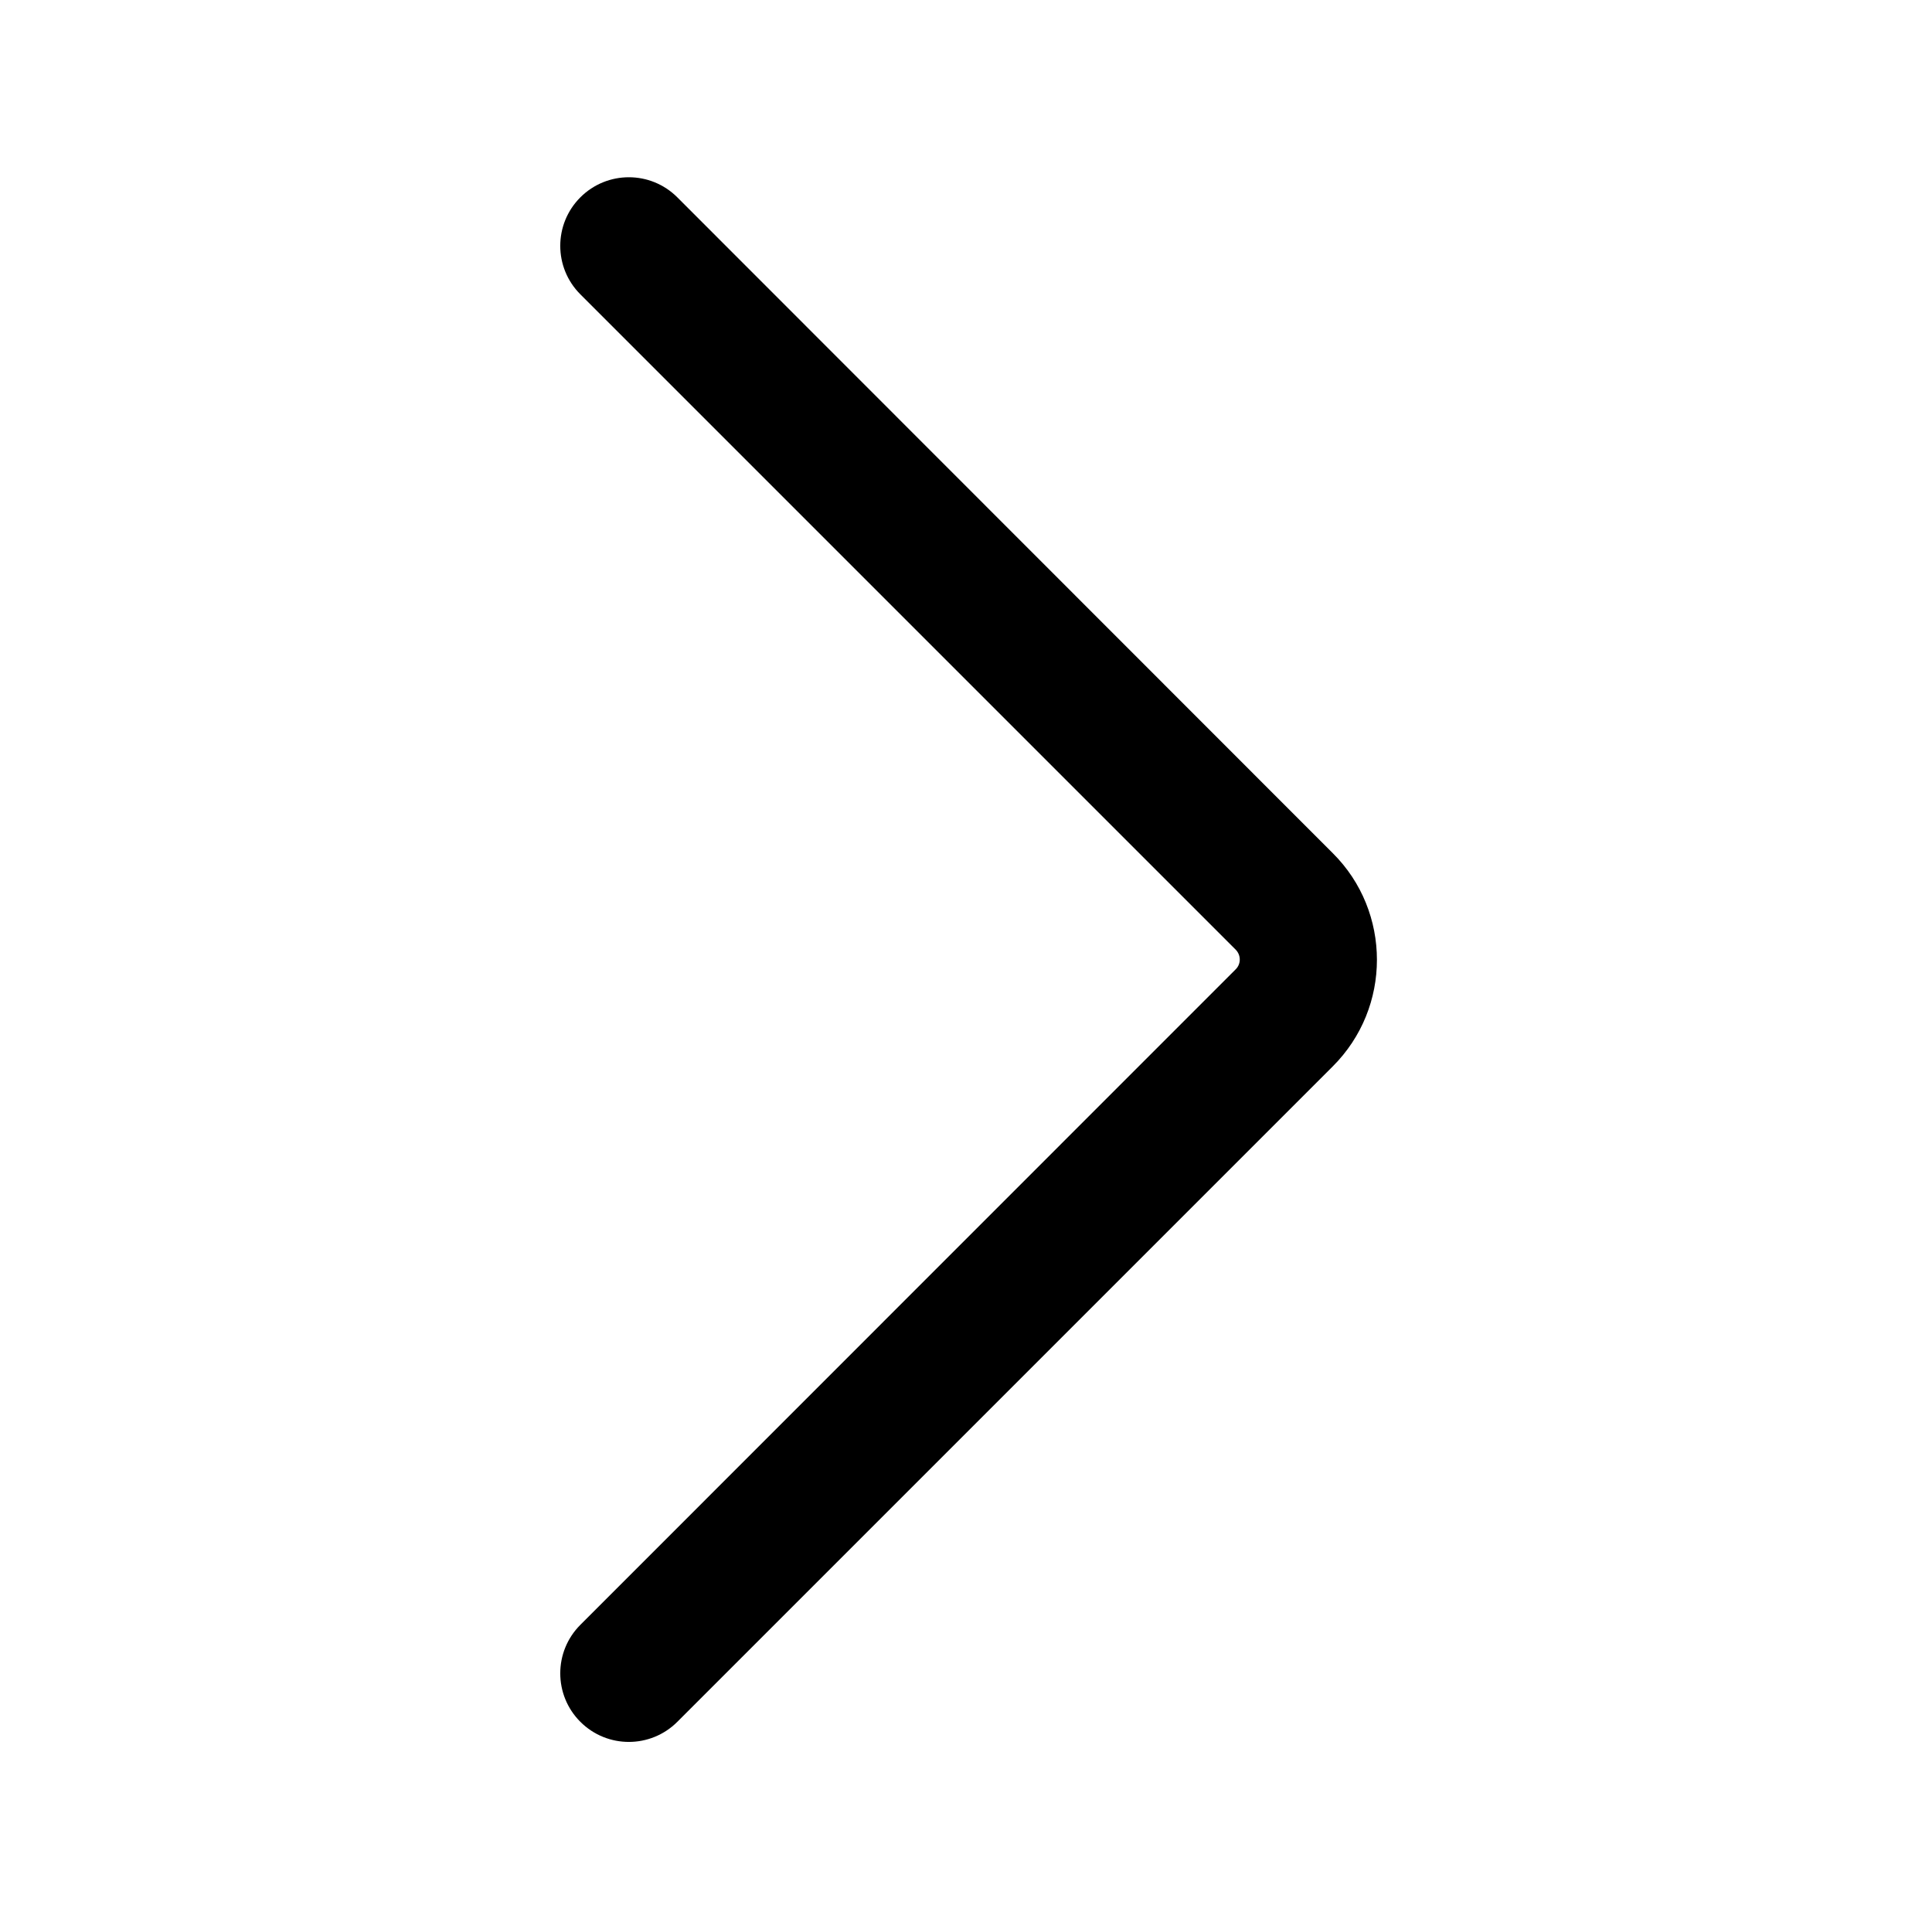
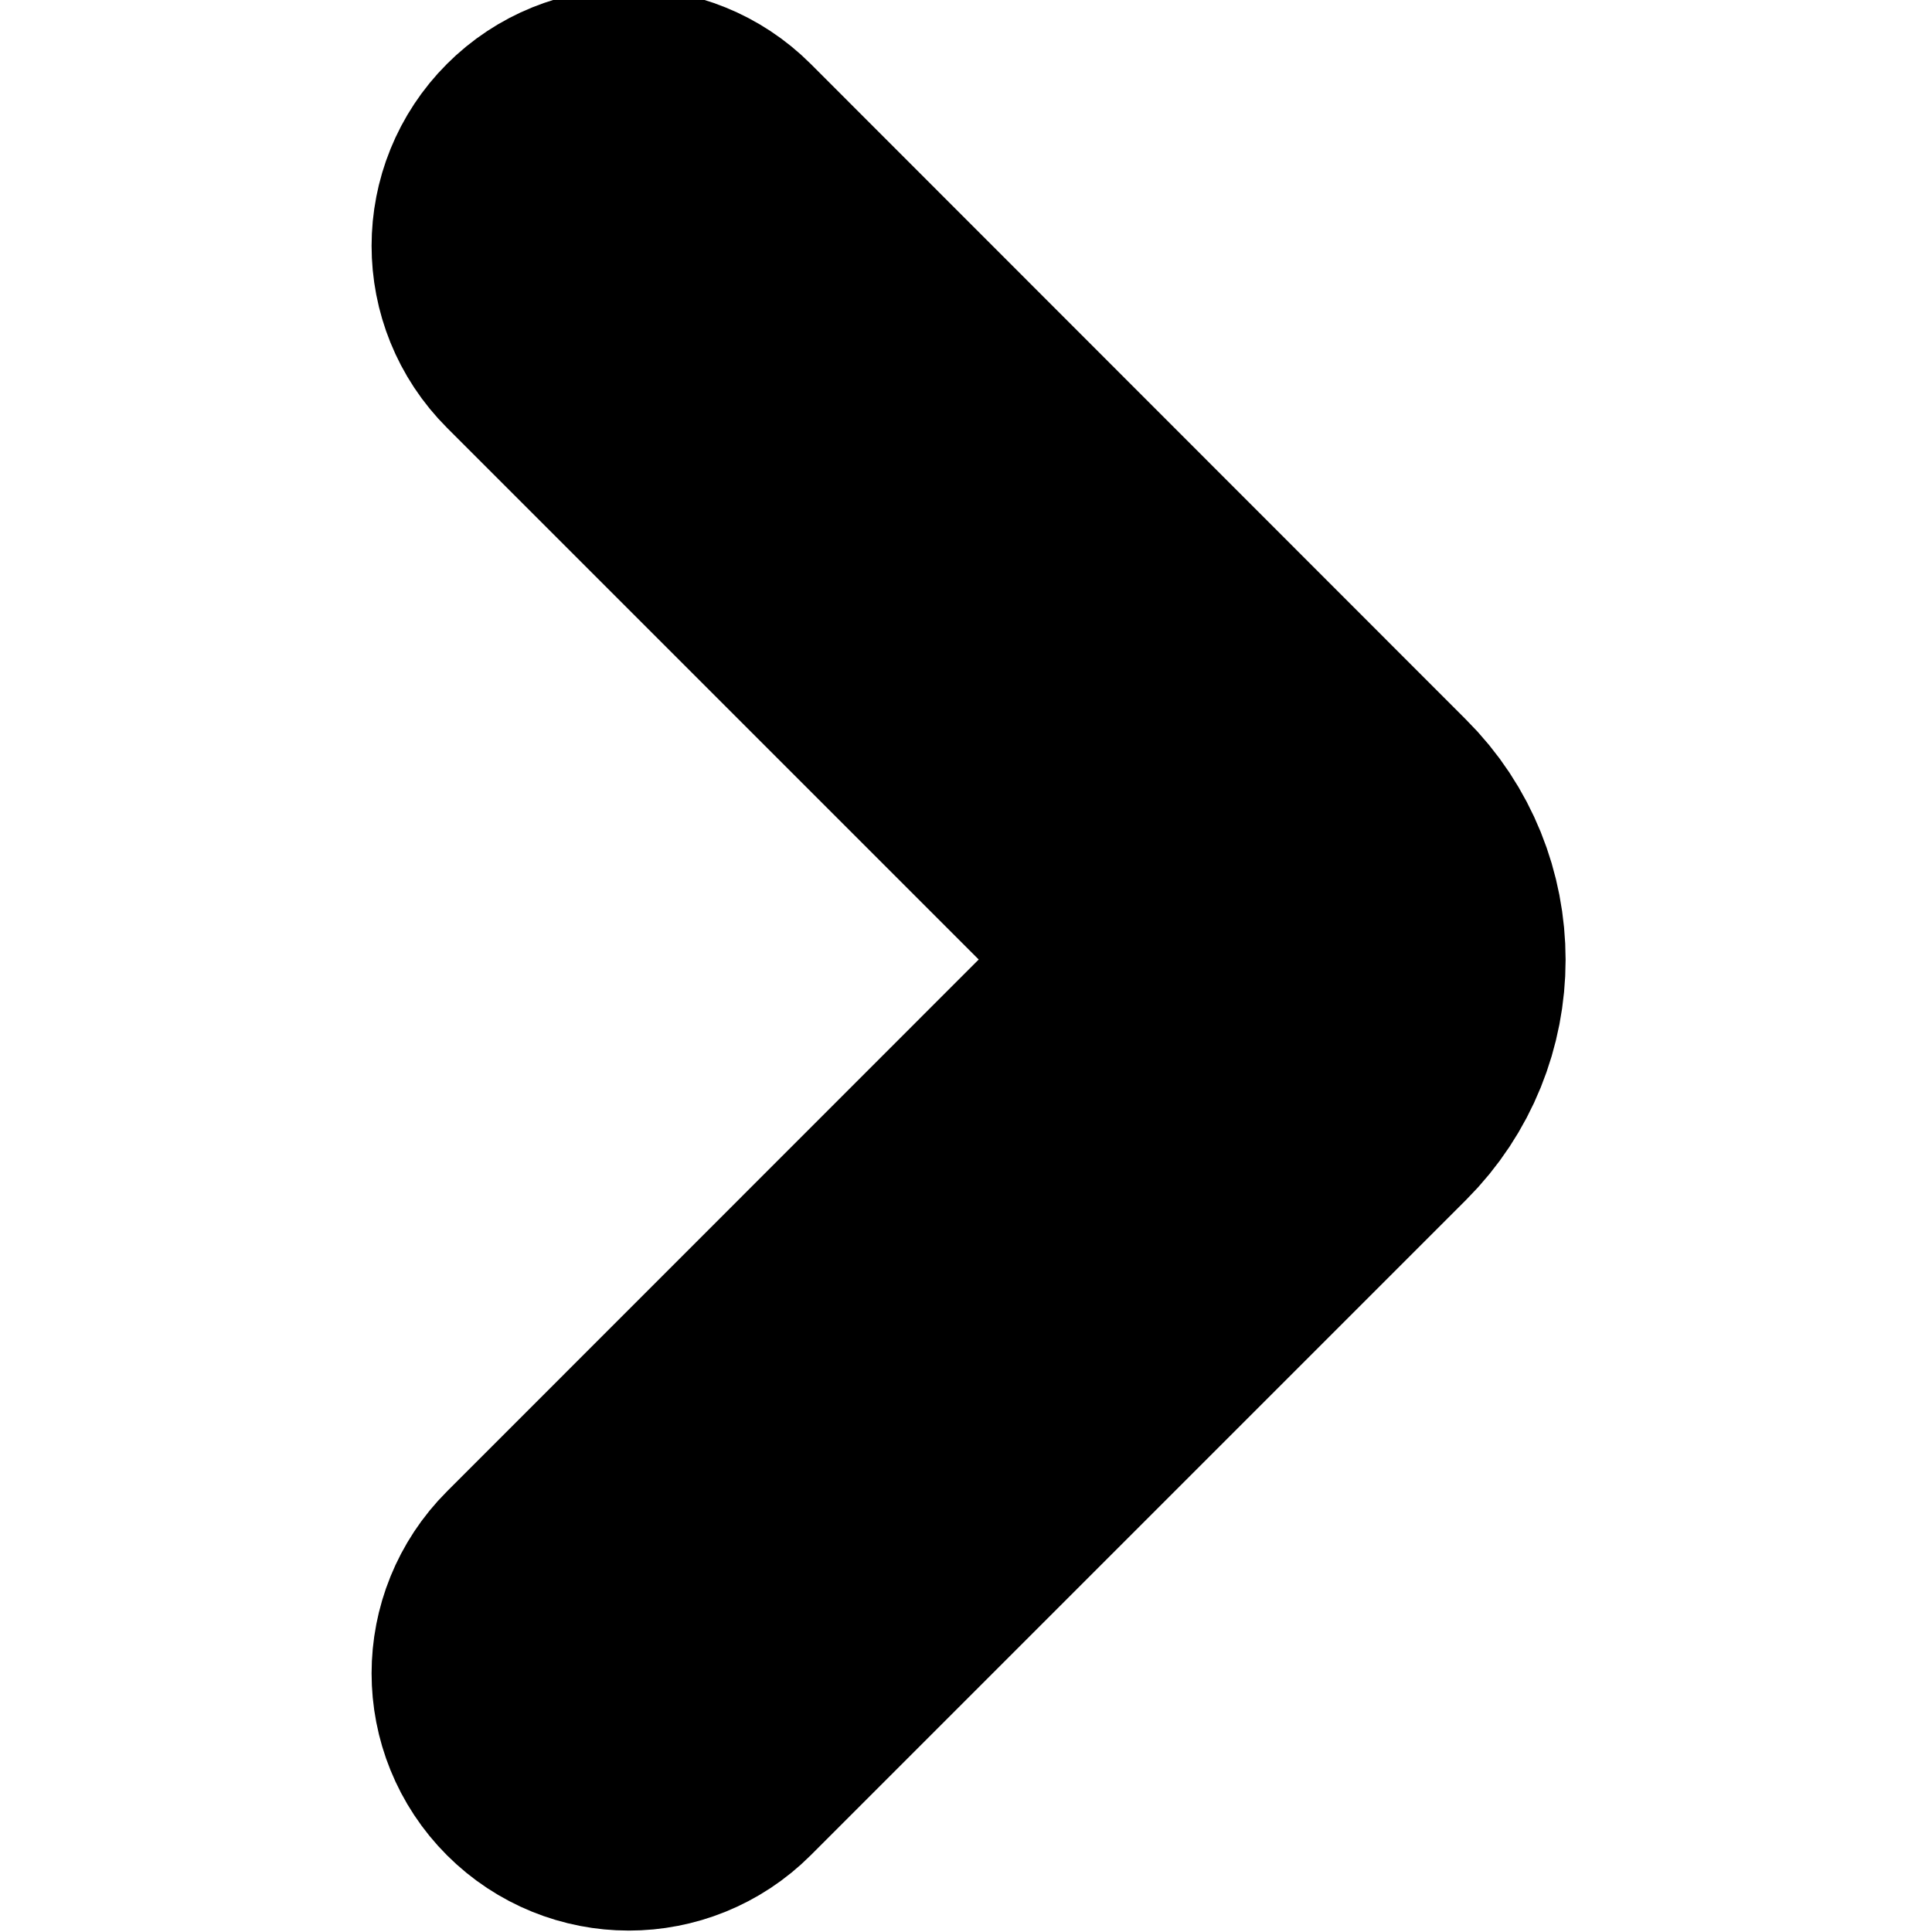
<svg xmlns="http://www.w3.org/2000/svg" t="1711635960929" class="icon" viewBox="0 0 1024 1024" version="1.1" p-id="1450" width="200" height="200">
-   <path d="M307.6 104.6c-14.2 14.2-14.2 37.2 0 51.4L655 503.4c2.8 2.9 2.8 7.5 0 10.3L307.6 861.2c-14.2 14.2-14.2 37.2 0 51.4 14.2 14.2 37.2 14.2 51.4 0l347.4-347.4c15.6-15.6 23.4-36 23.4-56.5s-7.8-41-23.4-56.5L359 104.6c-14.2-14.2-37.2-14.2-51.4 0z" p-id="1451" />
+   <path stroke="black" fill="black" stroke-opacity="1" stroke-width="200" d="M307.6 104.6c-14.2 14.2-14.2 37.2 0 51.4L655 503.4c2.8 2.9 2.8 7.5 0 10.3L307.6 861.2c-14.2 14.2-14.2 37.2 0 51.4 14.2 14.2 37.2 14.2 51.4 0l347.4-347.4c15.6-15.6 23.4-36 23.4-56.5s-7.8-41-23.4-56.5L359 104.6c-14.2-14.2-37.2-14.2-51.4 0z" p-id="1451" />
</svg>
